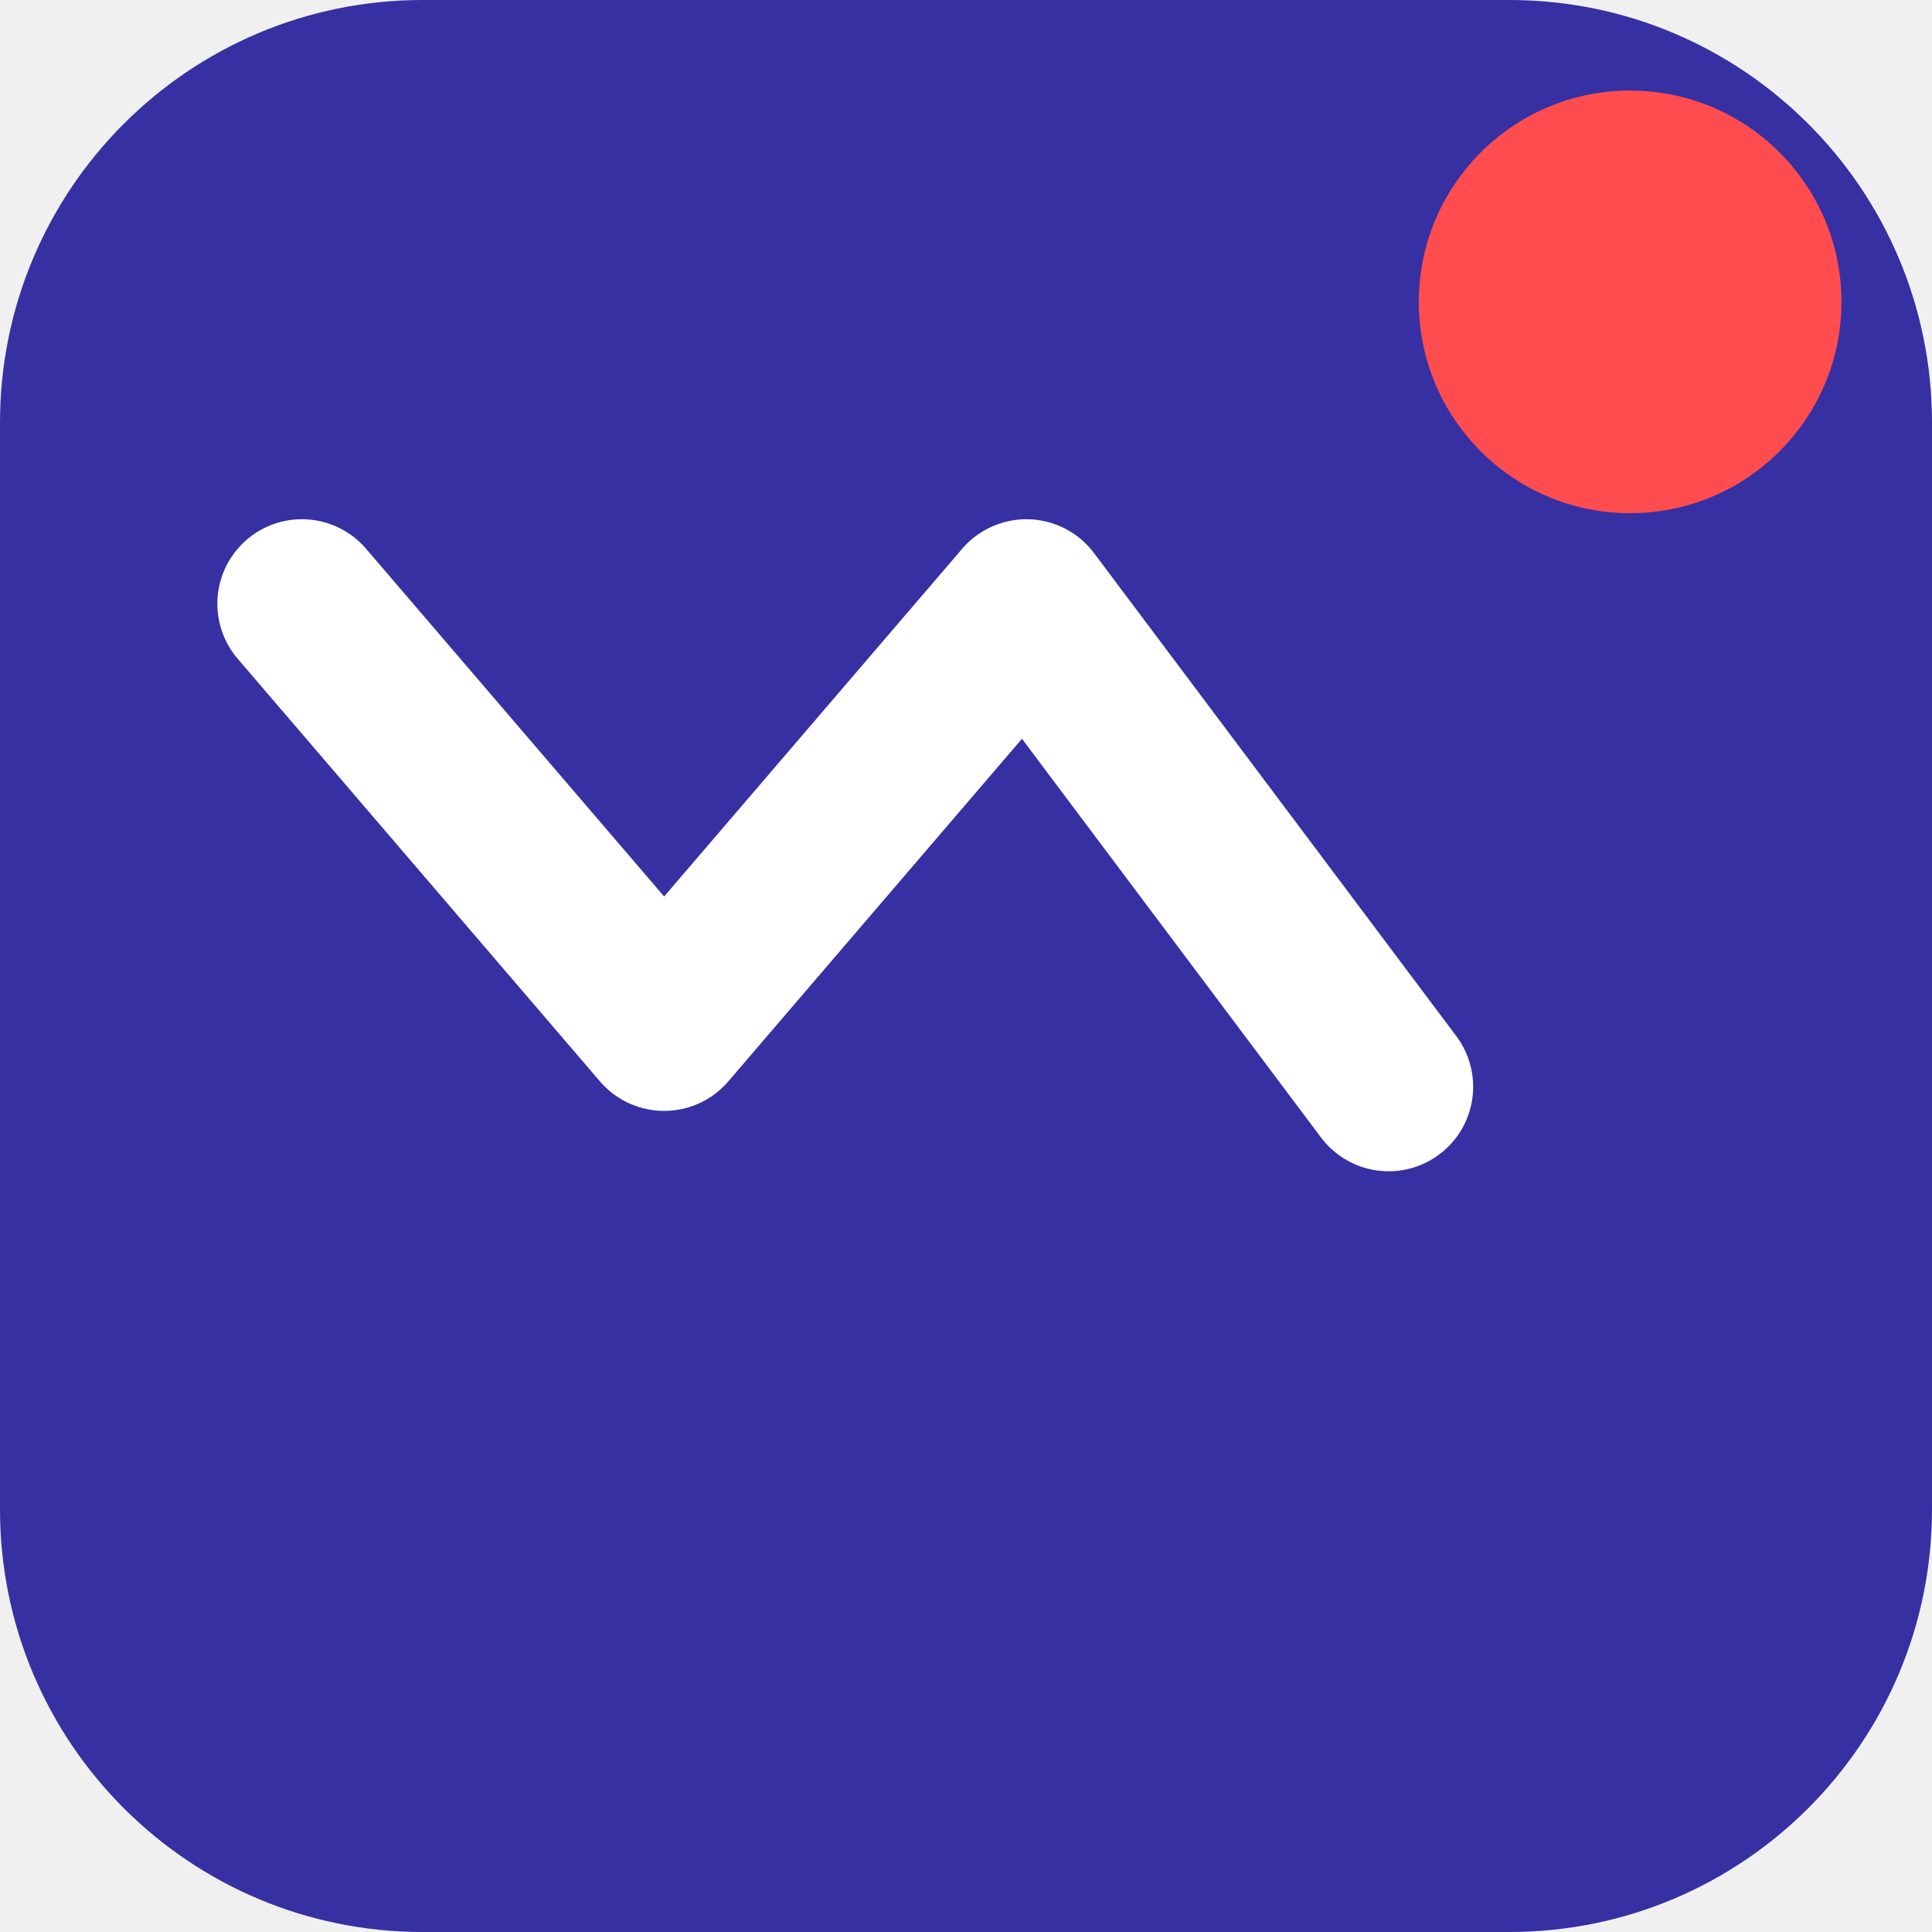
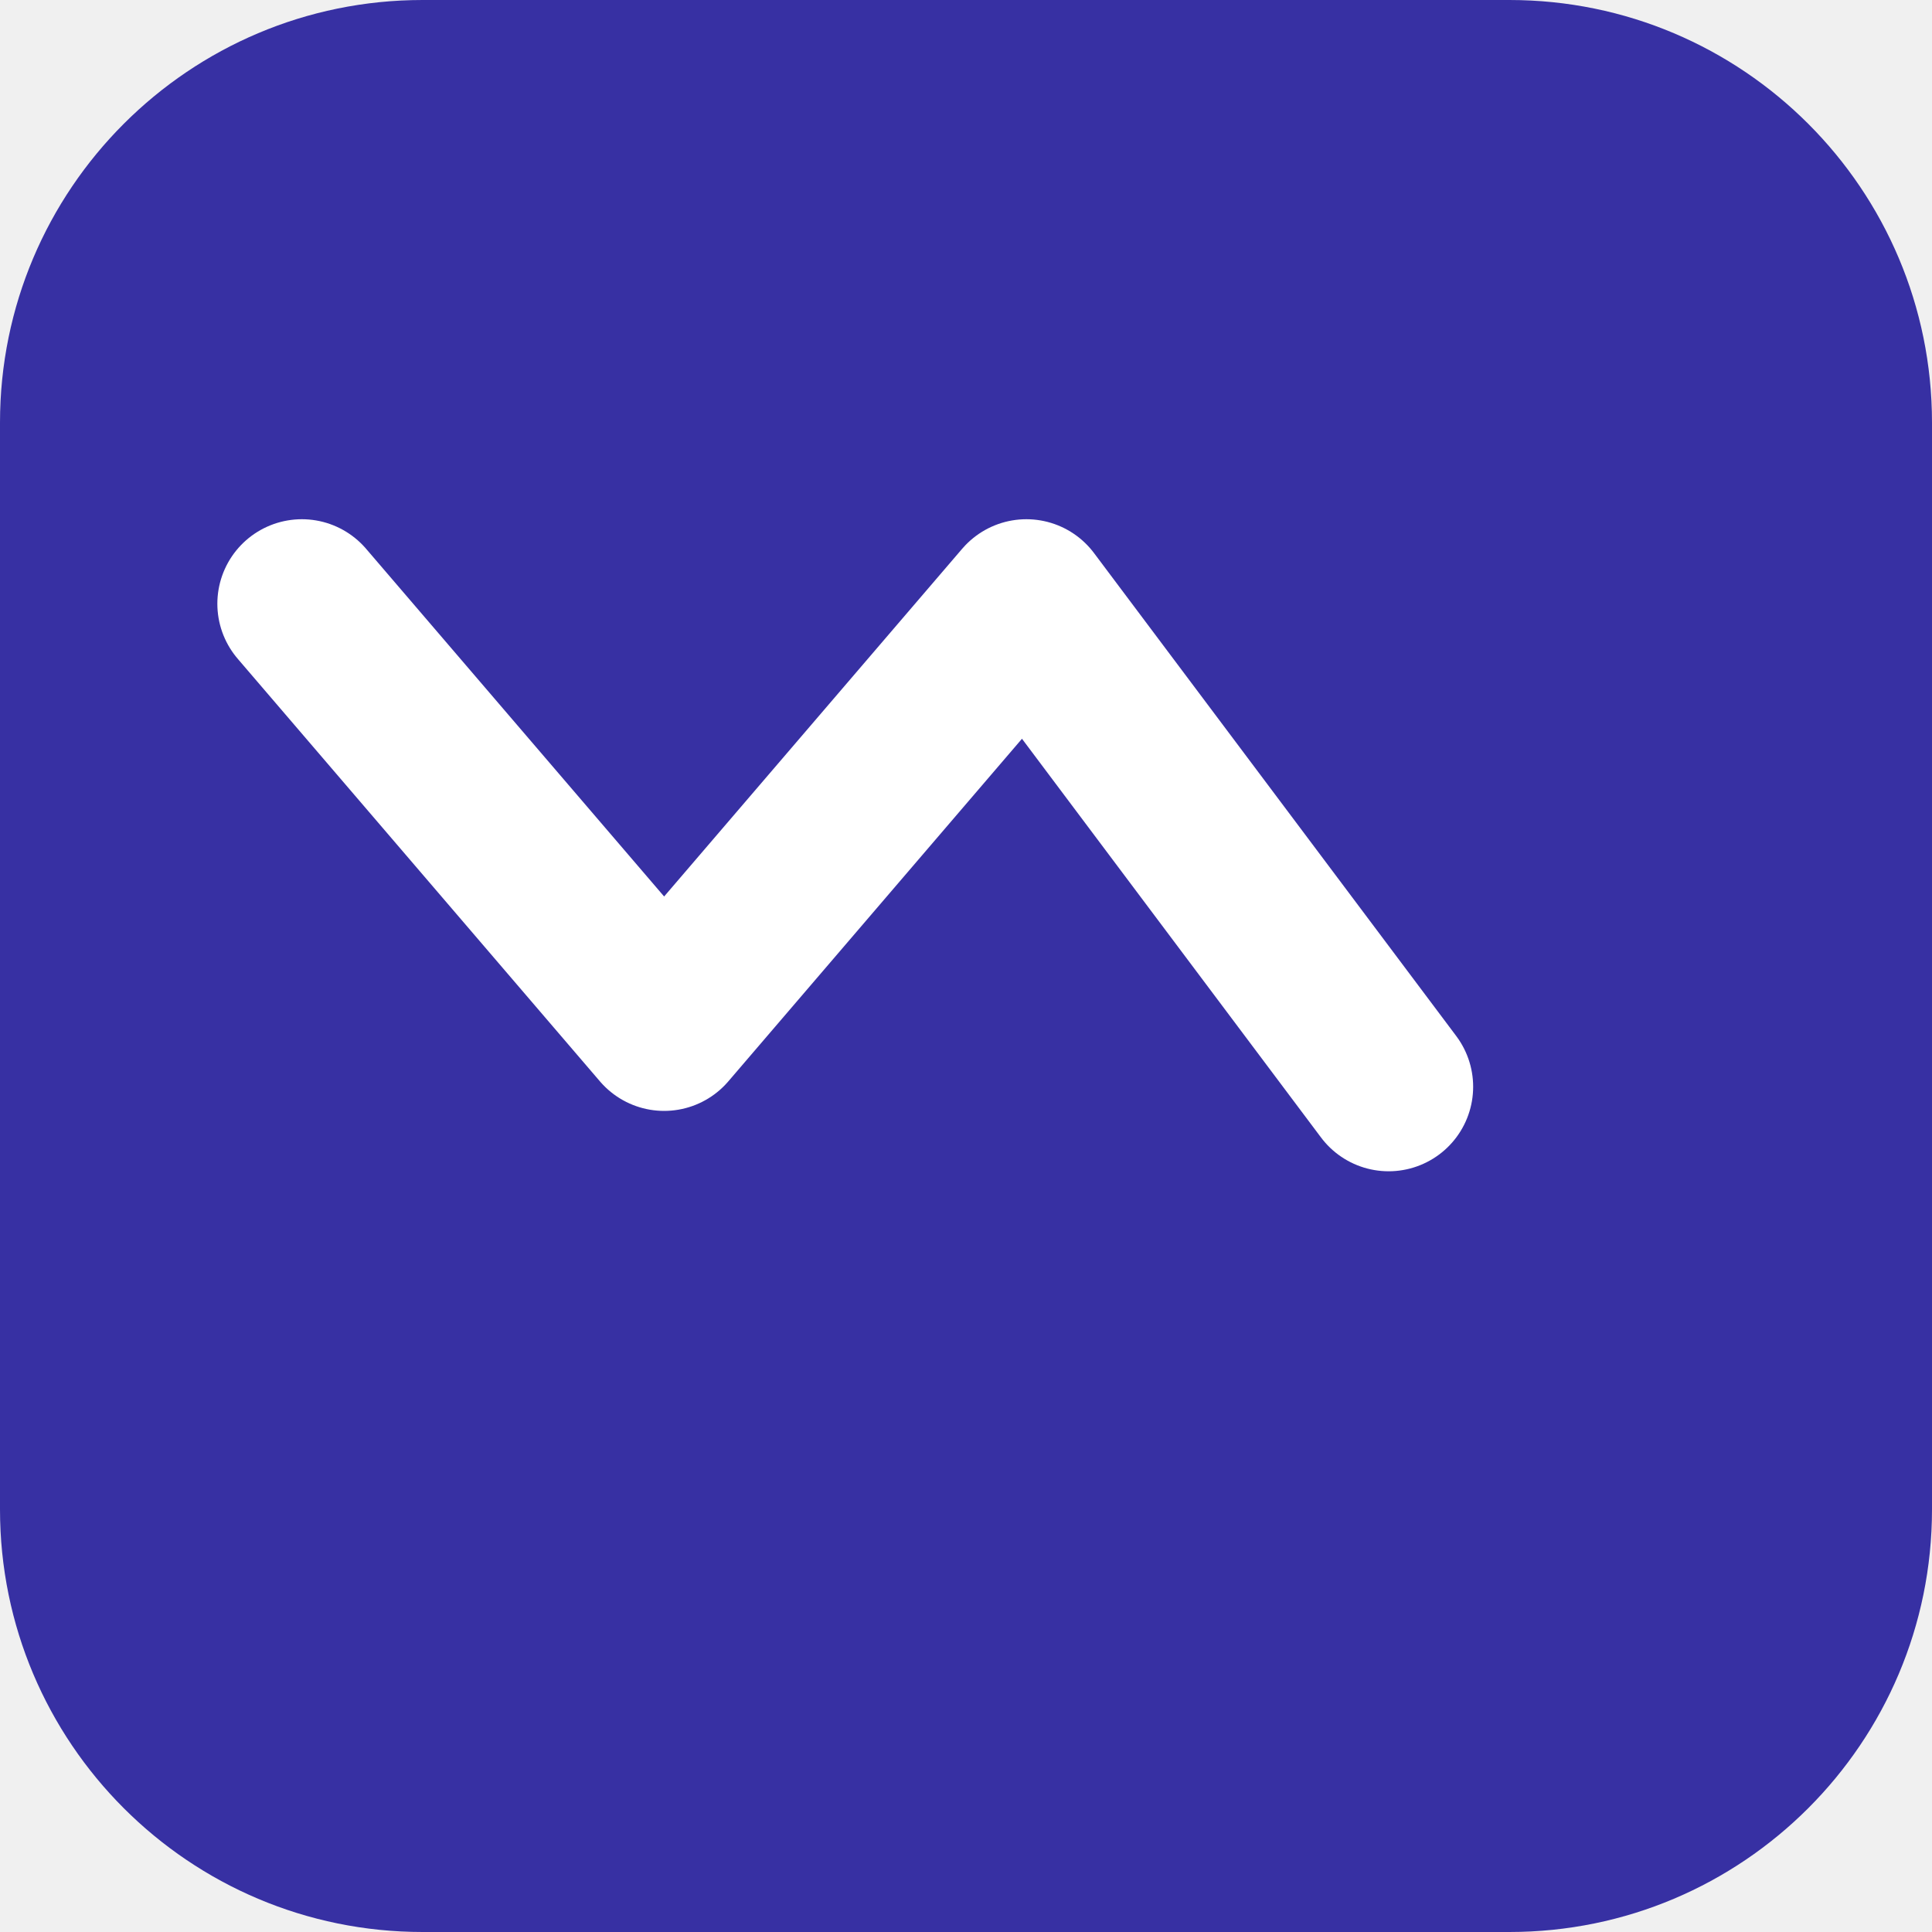
<svg xmlns="http://www.w3.org/2000/svg" width="32" height="32" viewBox="0 0 32 32">
  <rect width="32" height="32" rx="7" fill="#3730A3" />
  <polyline points="5,10 11,17 17,10 23,18" fill="none" stroke="white" stroke-width="2.8" stroke-linecap="round" stroke-linejoin="round" />
-   <circle cx="27" cy="5" r="3.5" fill="#FF4D4F" />
</svg>
